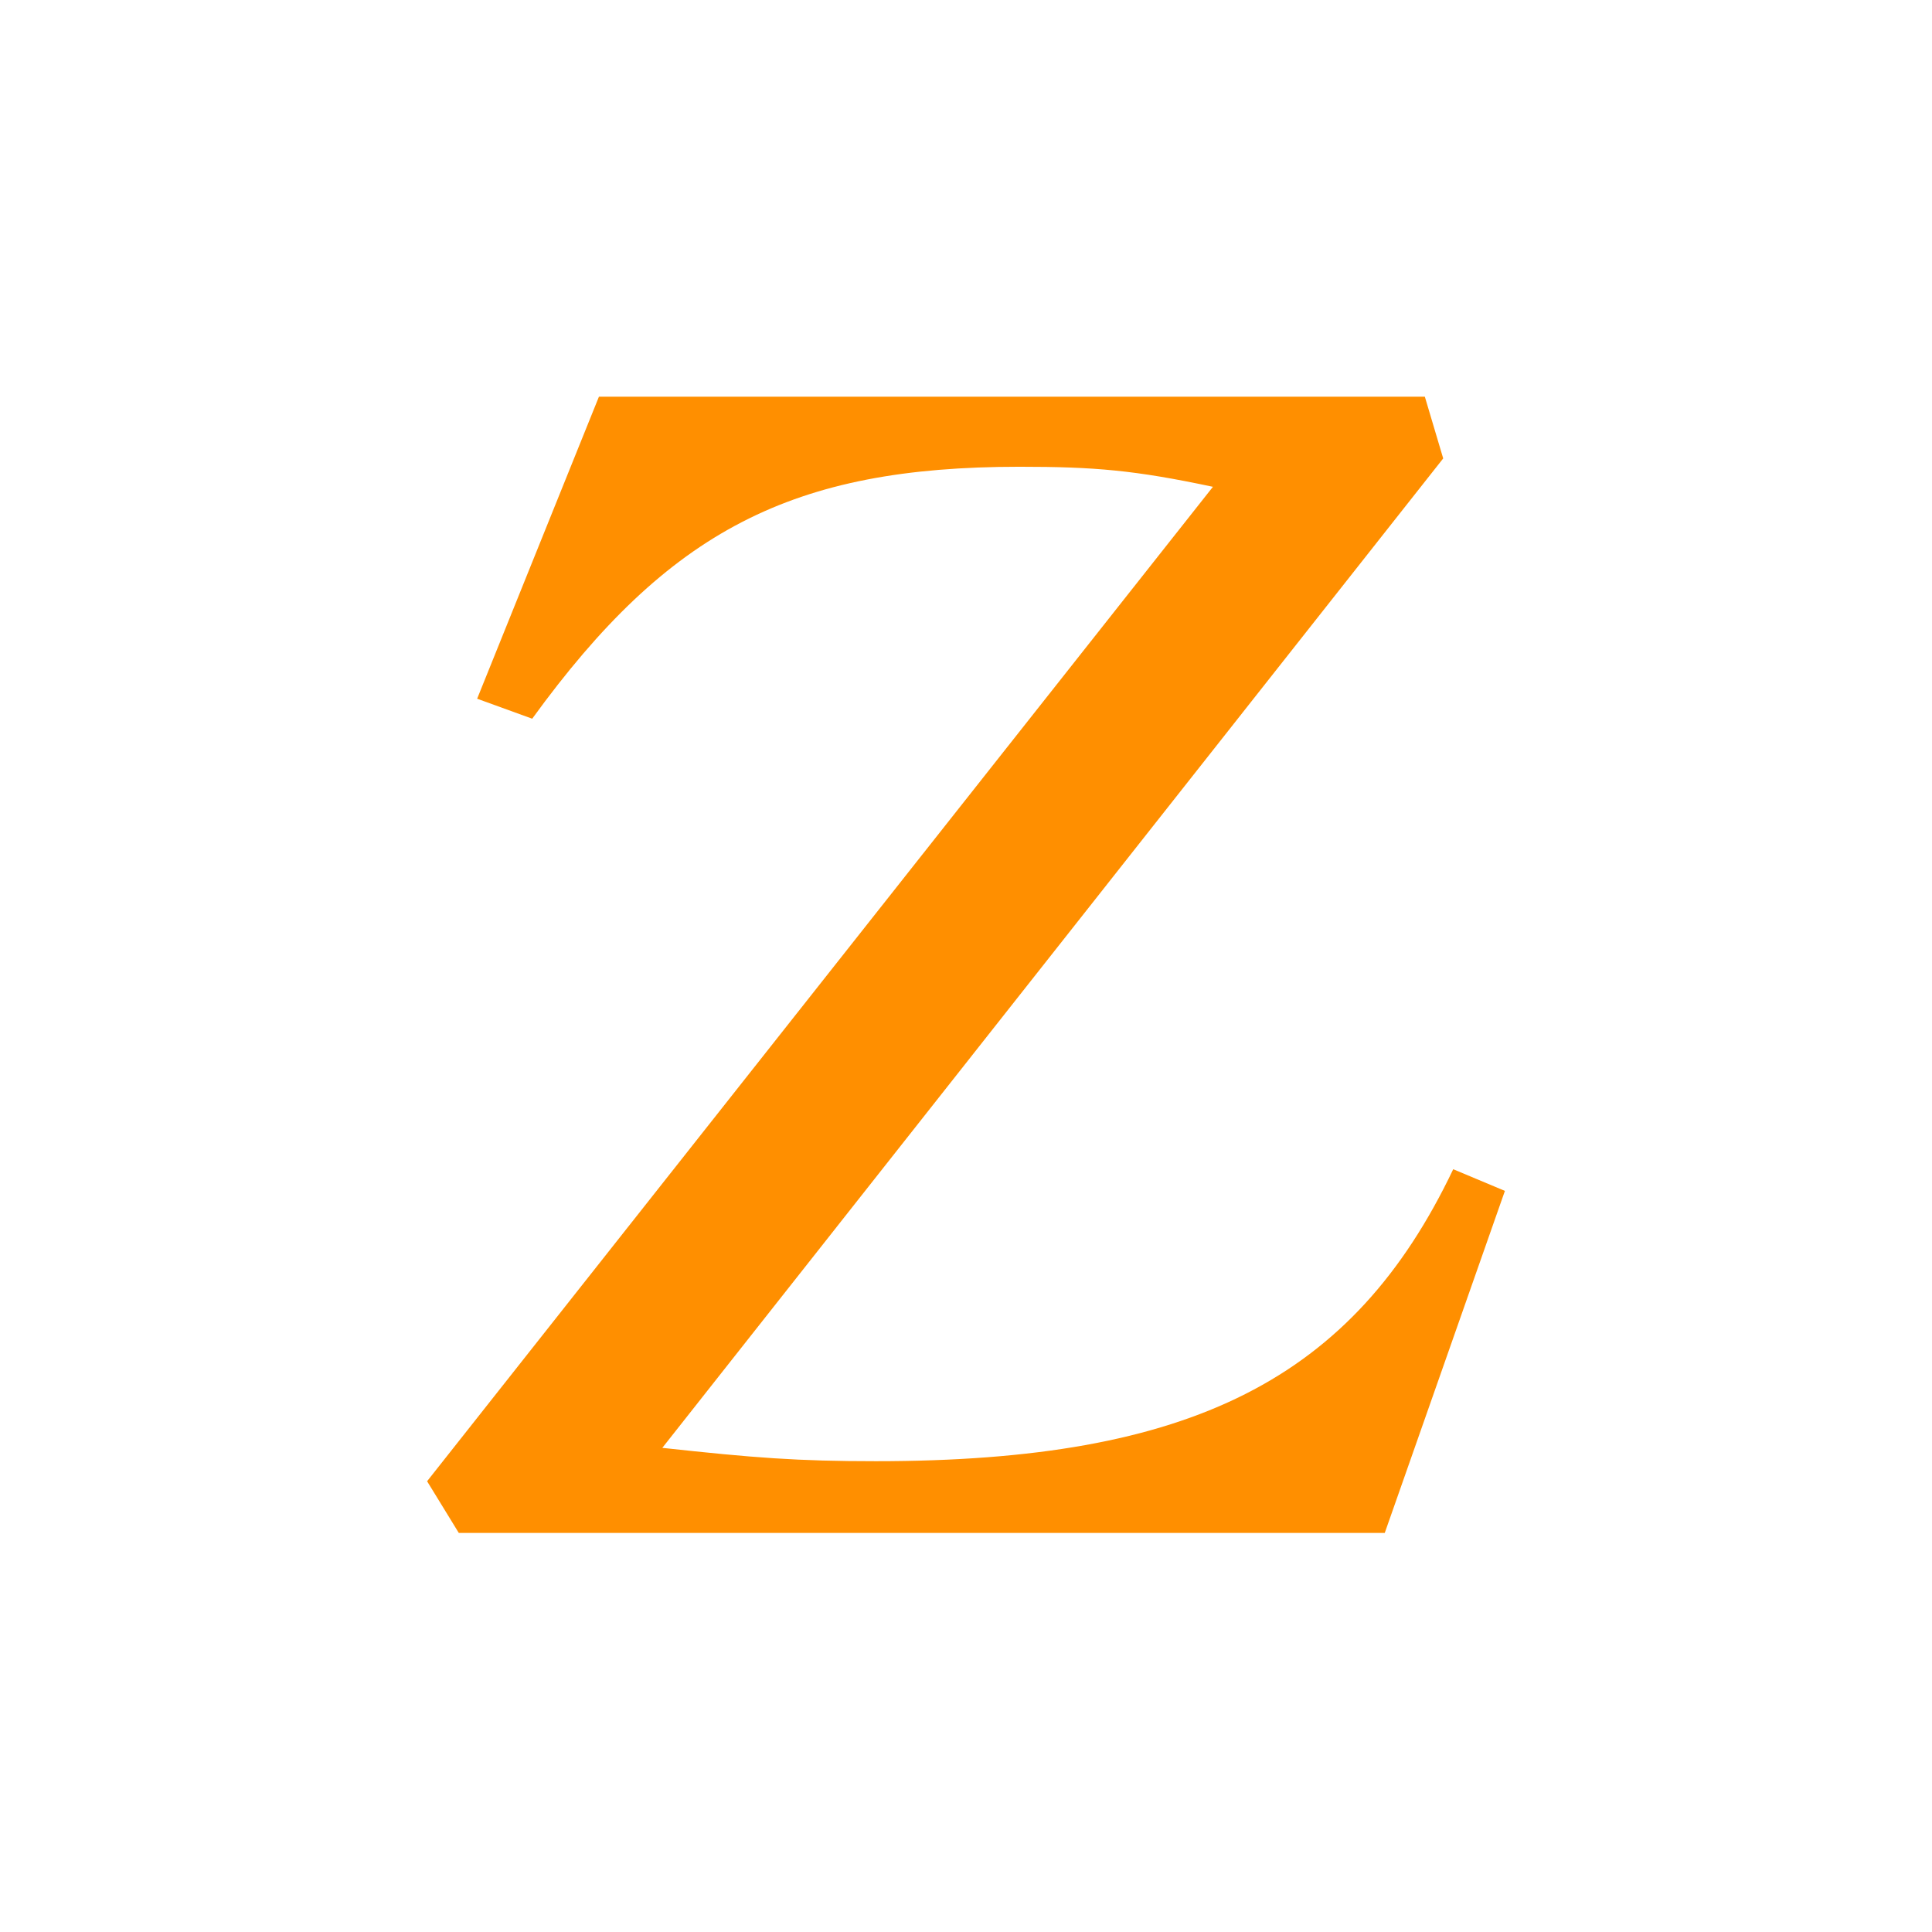
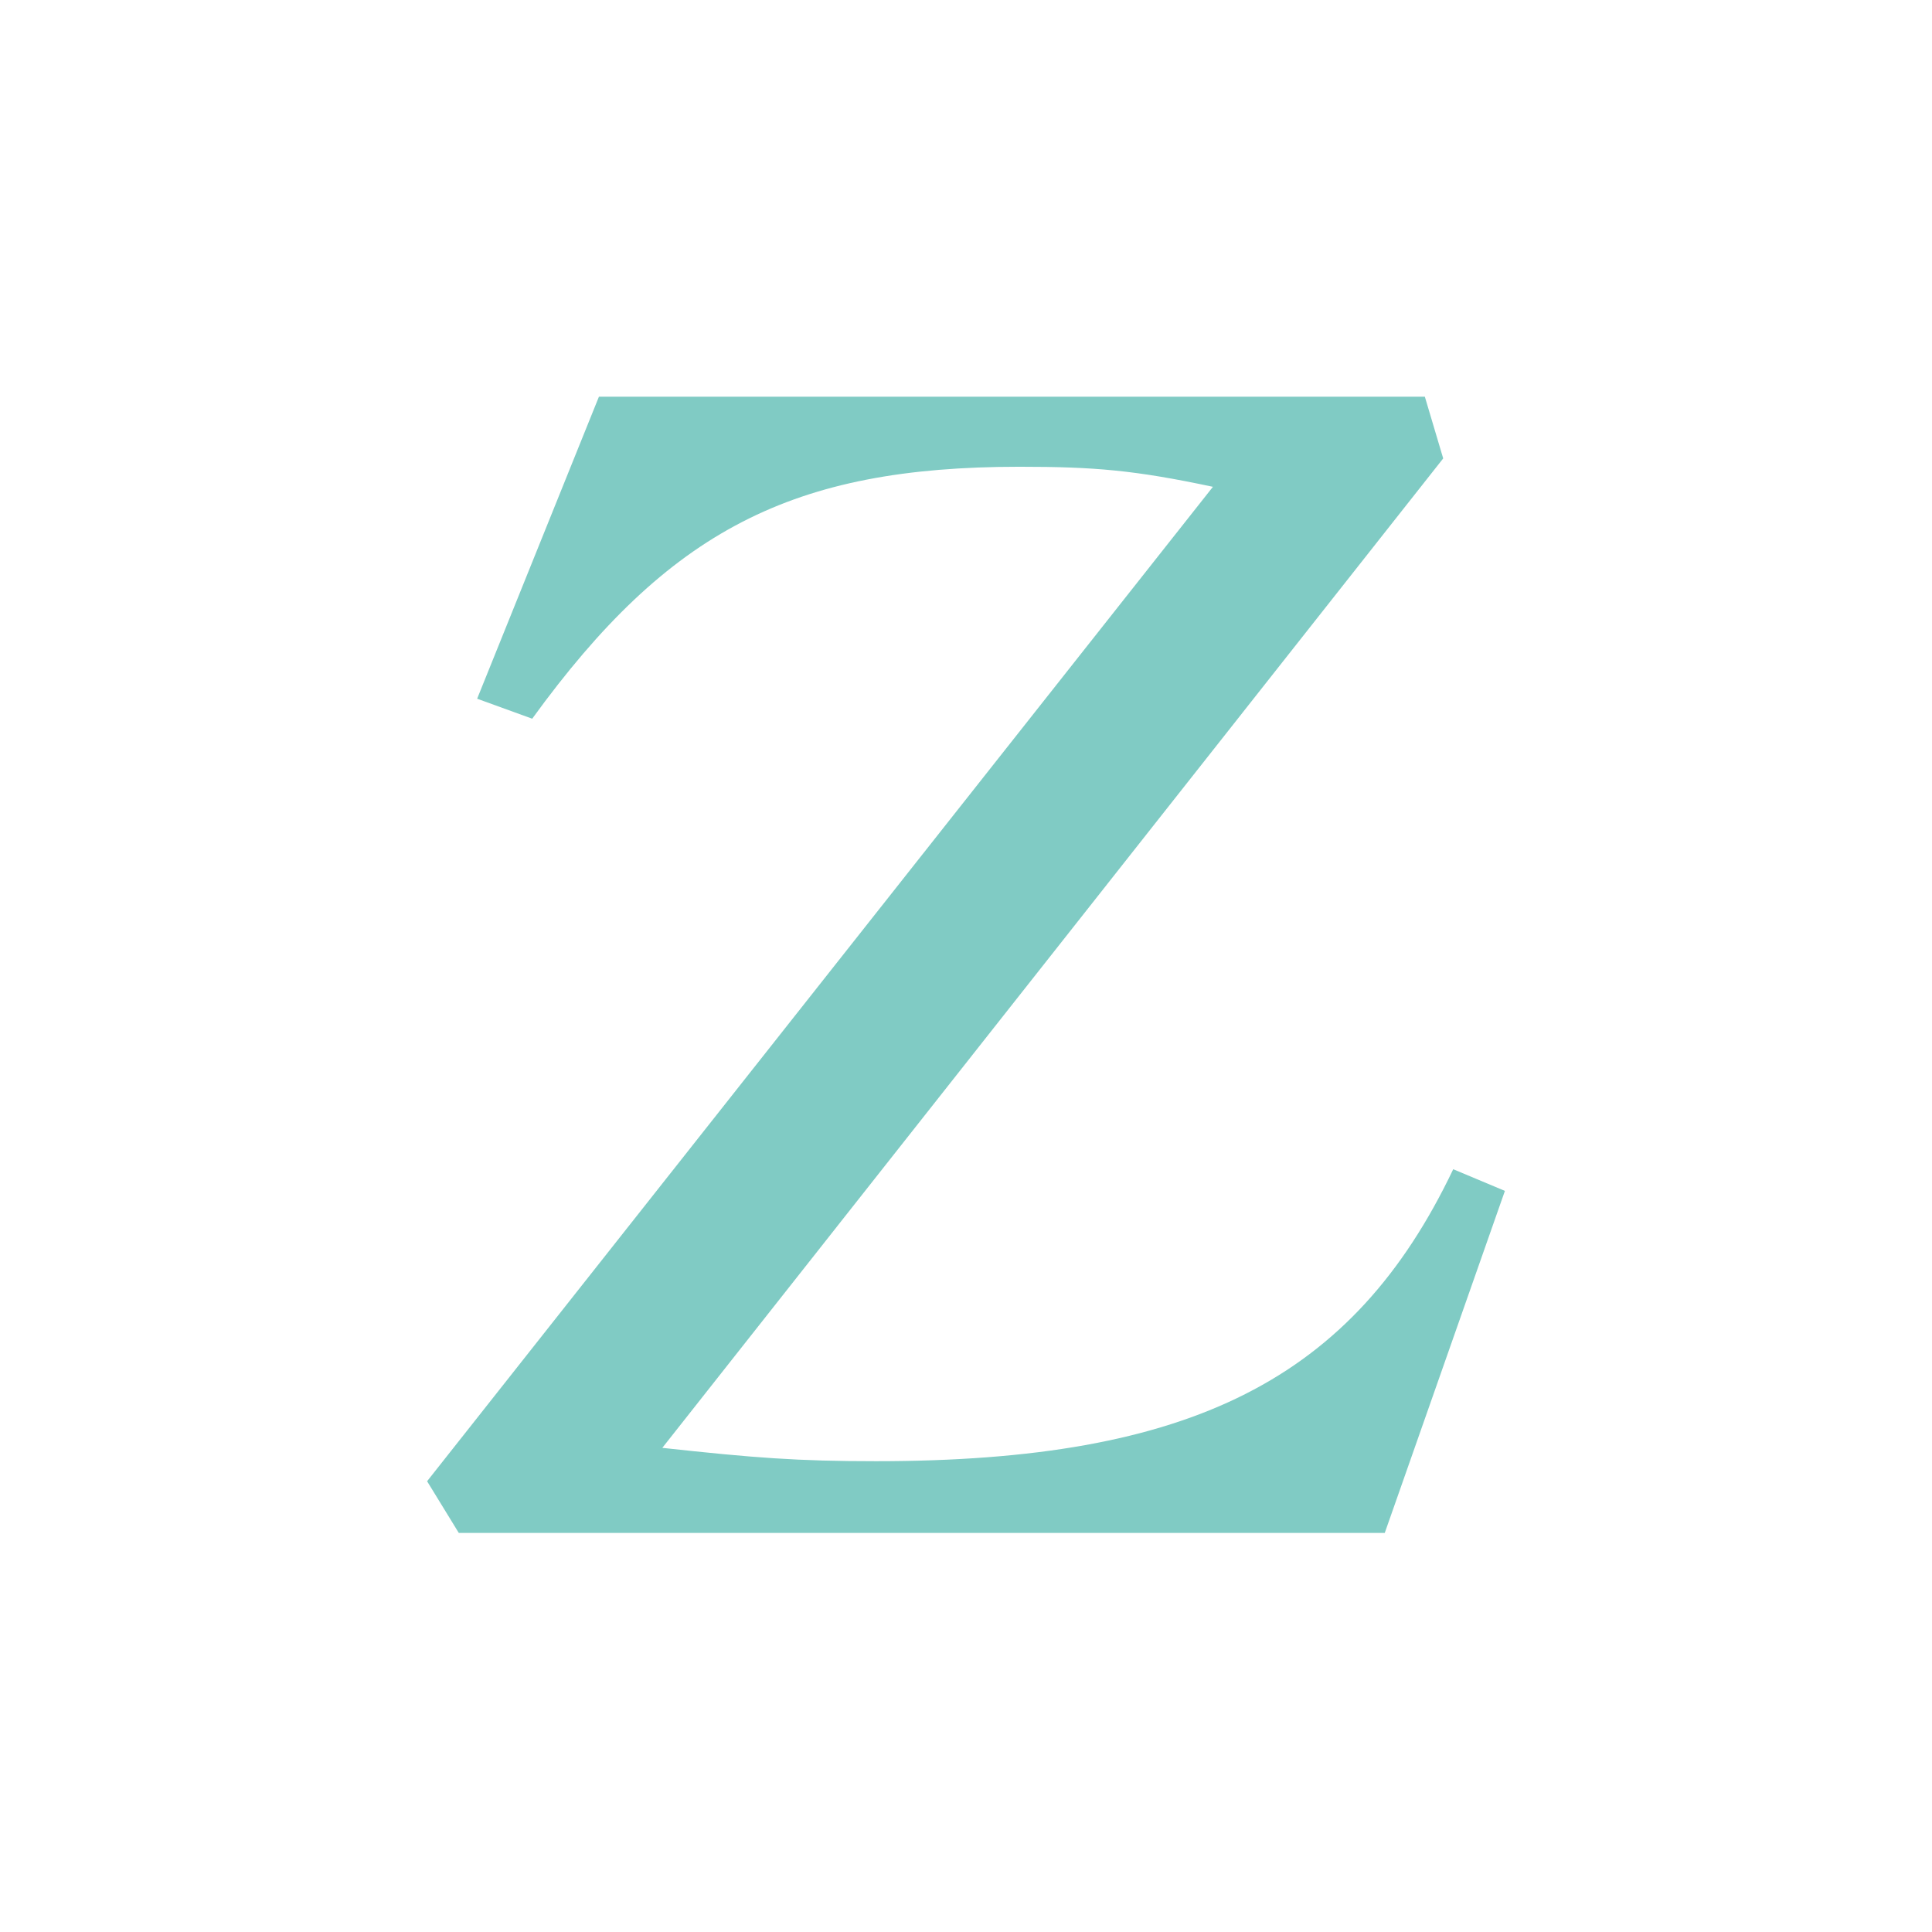
<svg xmlns="http://www.w3.org/2000/svg" width="32" height="32" viewBox="0 0 32 32" fill="none" version="1.1">
-   <path d="M 24.926 19.725 24.07 19.366 C 22.411 22.848 19.731 24.202 14.508 24.202 13.209 24.202 12.49 24.147 10.97 23.981 L 23.904 7.593 23.6 6.571 H 9.92 L 7.903 11.573 8.815 11.904 C 11.081 8.781 13.126 7.731 16.884 7.731 18.128 7.731 18.791 7.787 20.09 8.063 L 7.074 24.534 7.599 25.39 H 22.936 Z" style="fill:#FF8F00;fill-opacity:1" />
+   <path d="M 24.926 19.725 24.07 19.366 C 22.411 22.848 19.731 24.202 14.508 24.202 13.209 24.202 12.49 24.147 10.97 23.981 L 23.904 7.593 23.6 6.571 H 9.92 L 7.903 11.573 8.815 11.904 C 11.081 8.781 13.126 7.731 16.884 7.731 18.128 7.731 18.791 7.787 20.09 8.063 L 7.074 24.534 7.599 25.39 H 22.936 Z" style="fill:#80CBC4;fill-opacity:1" />
</svg>
